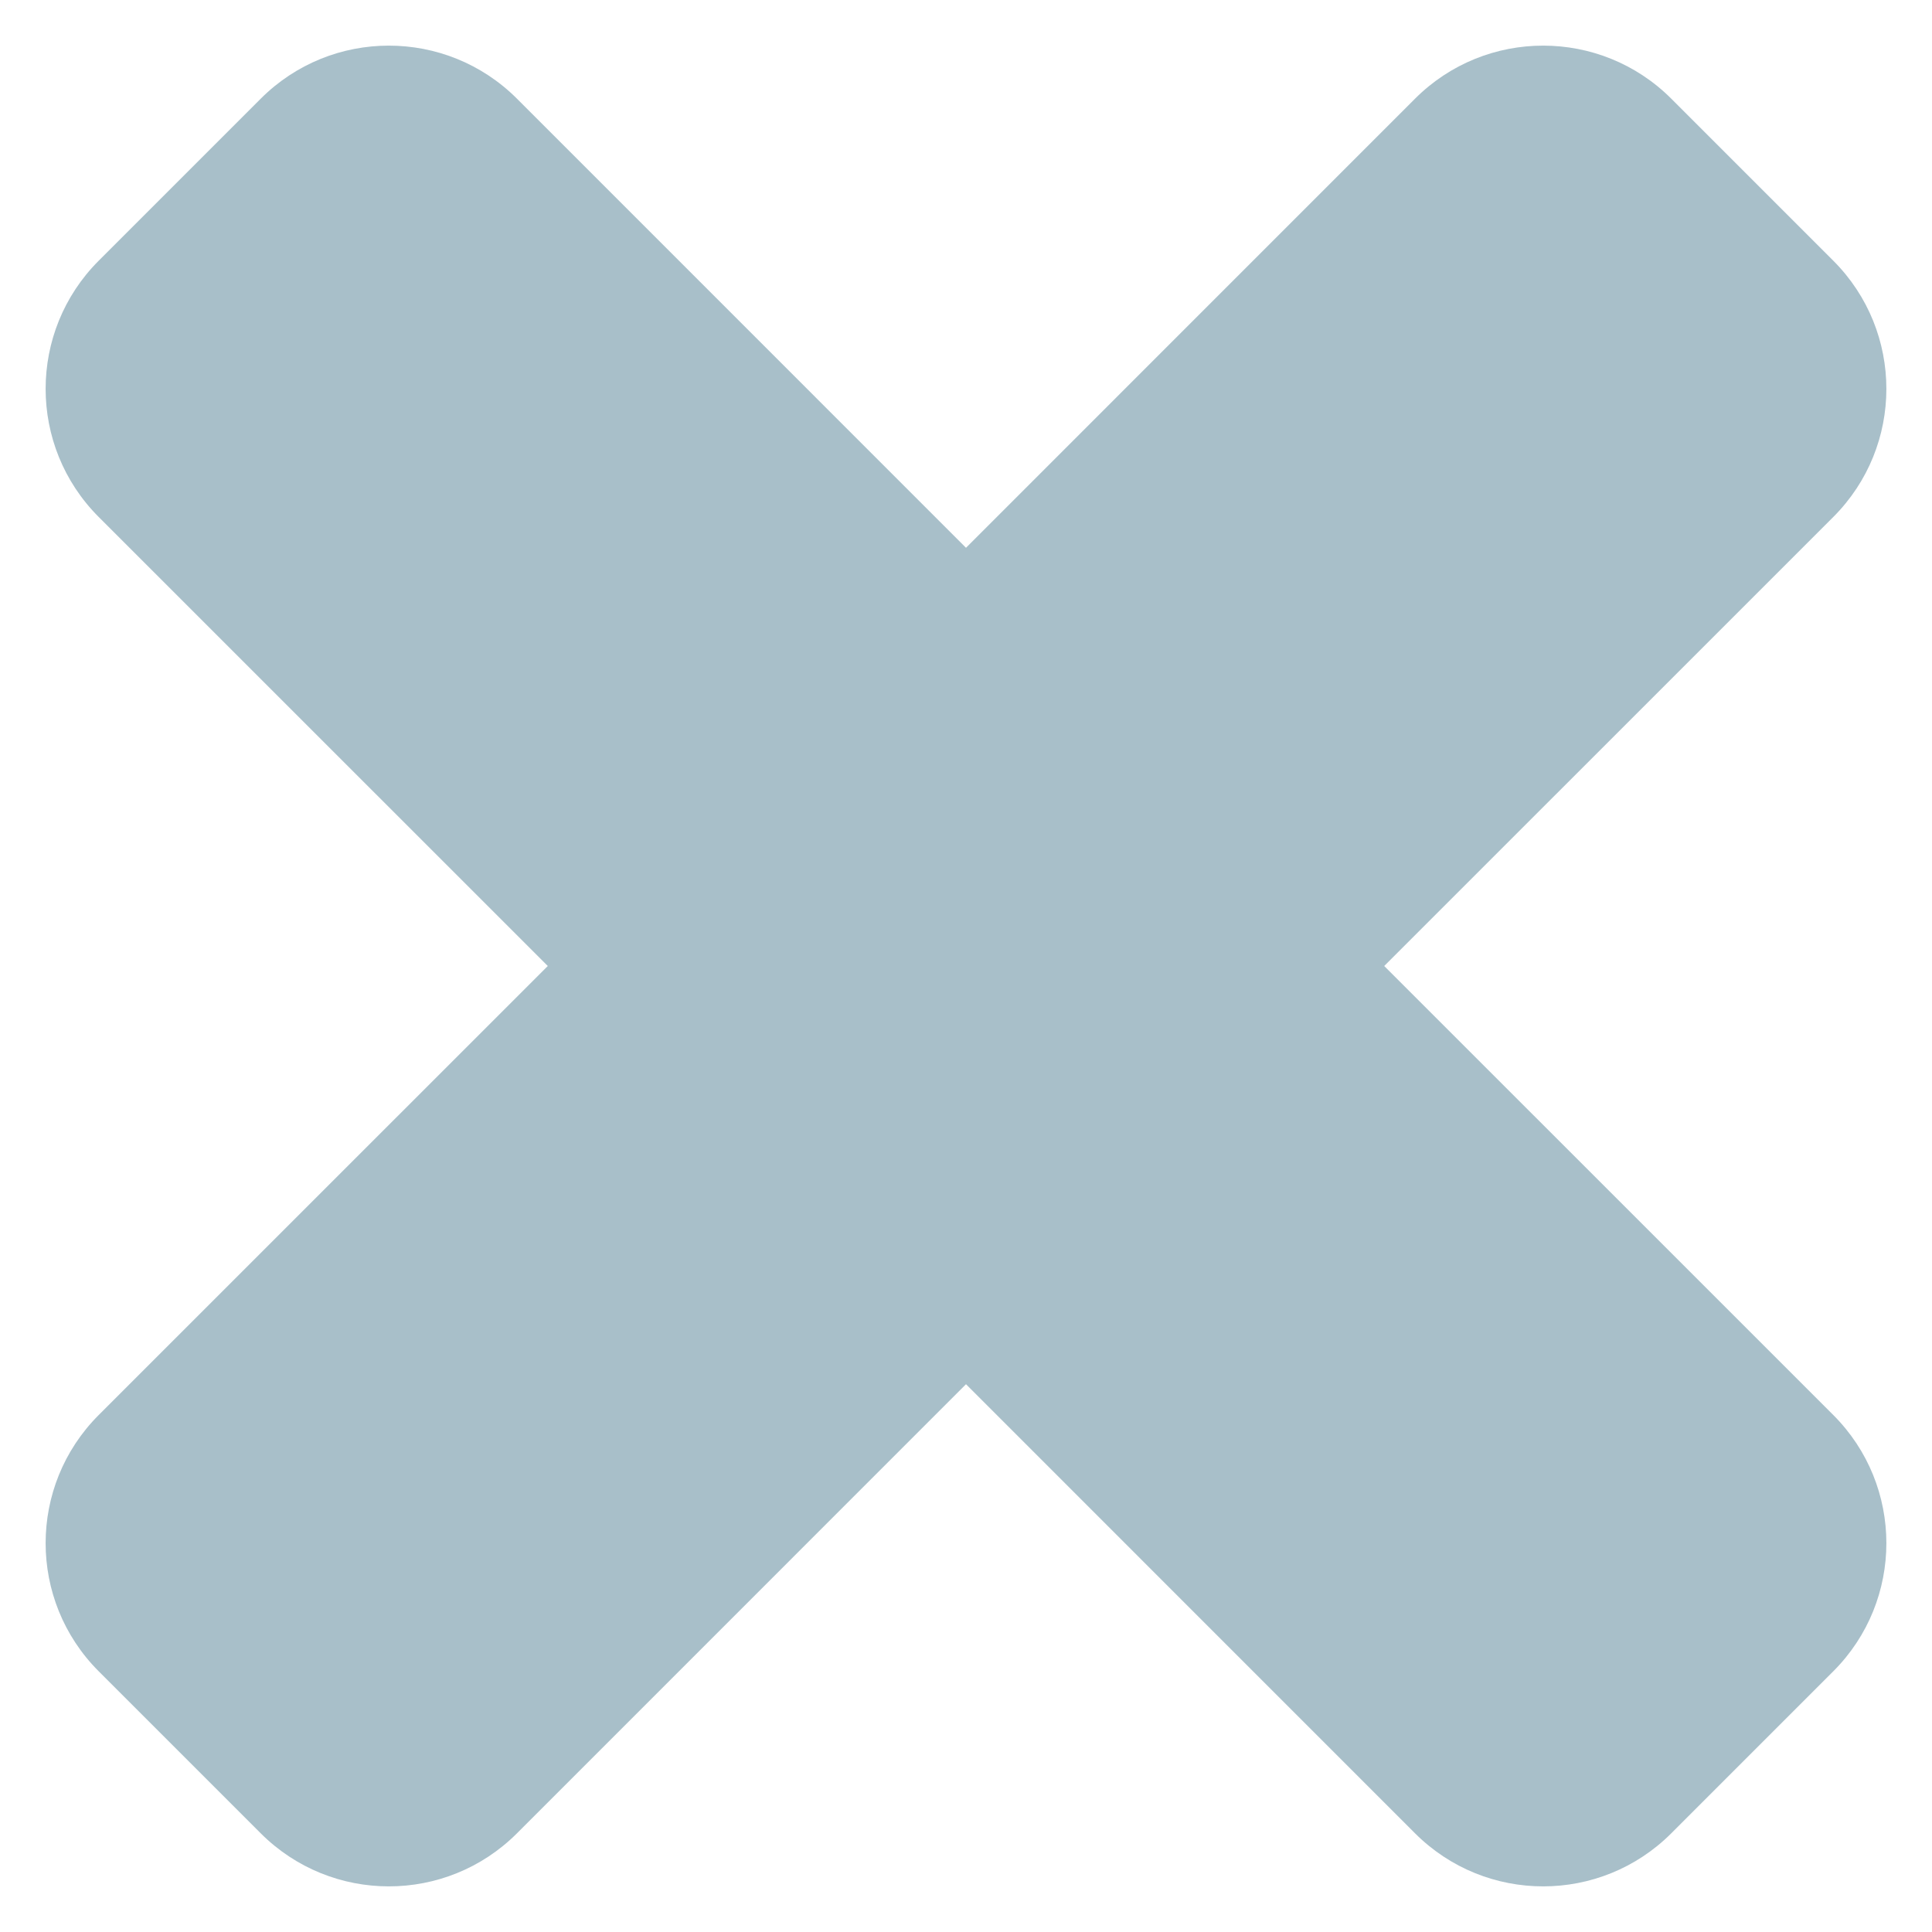
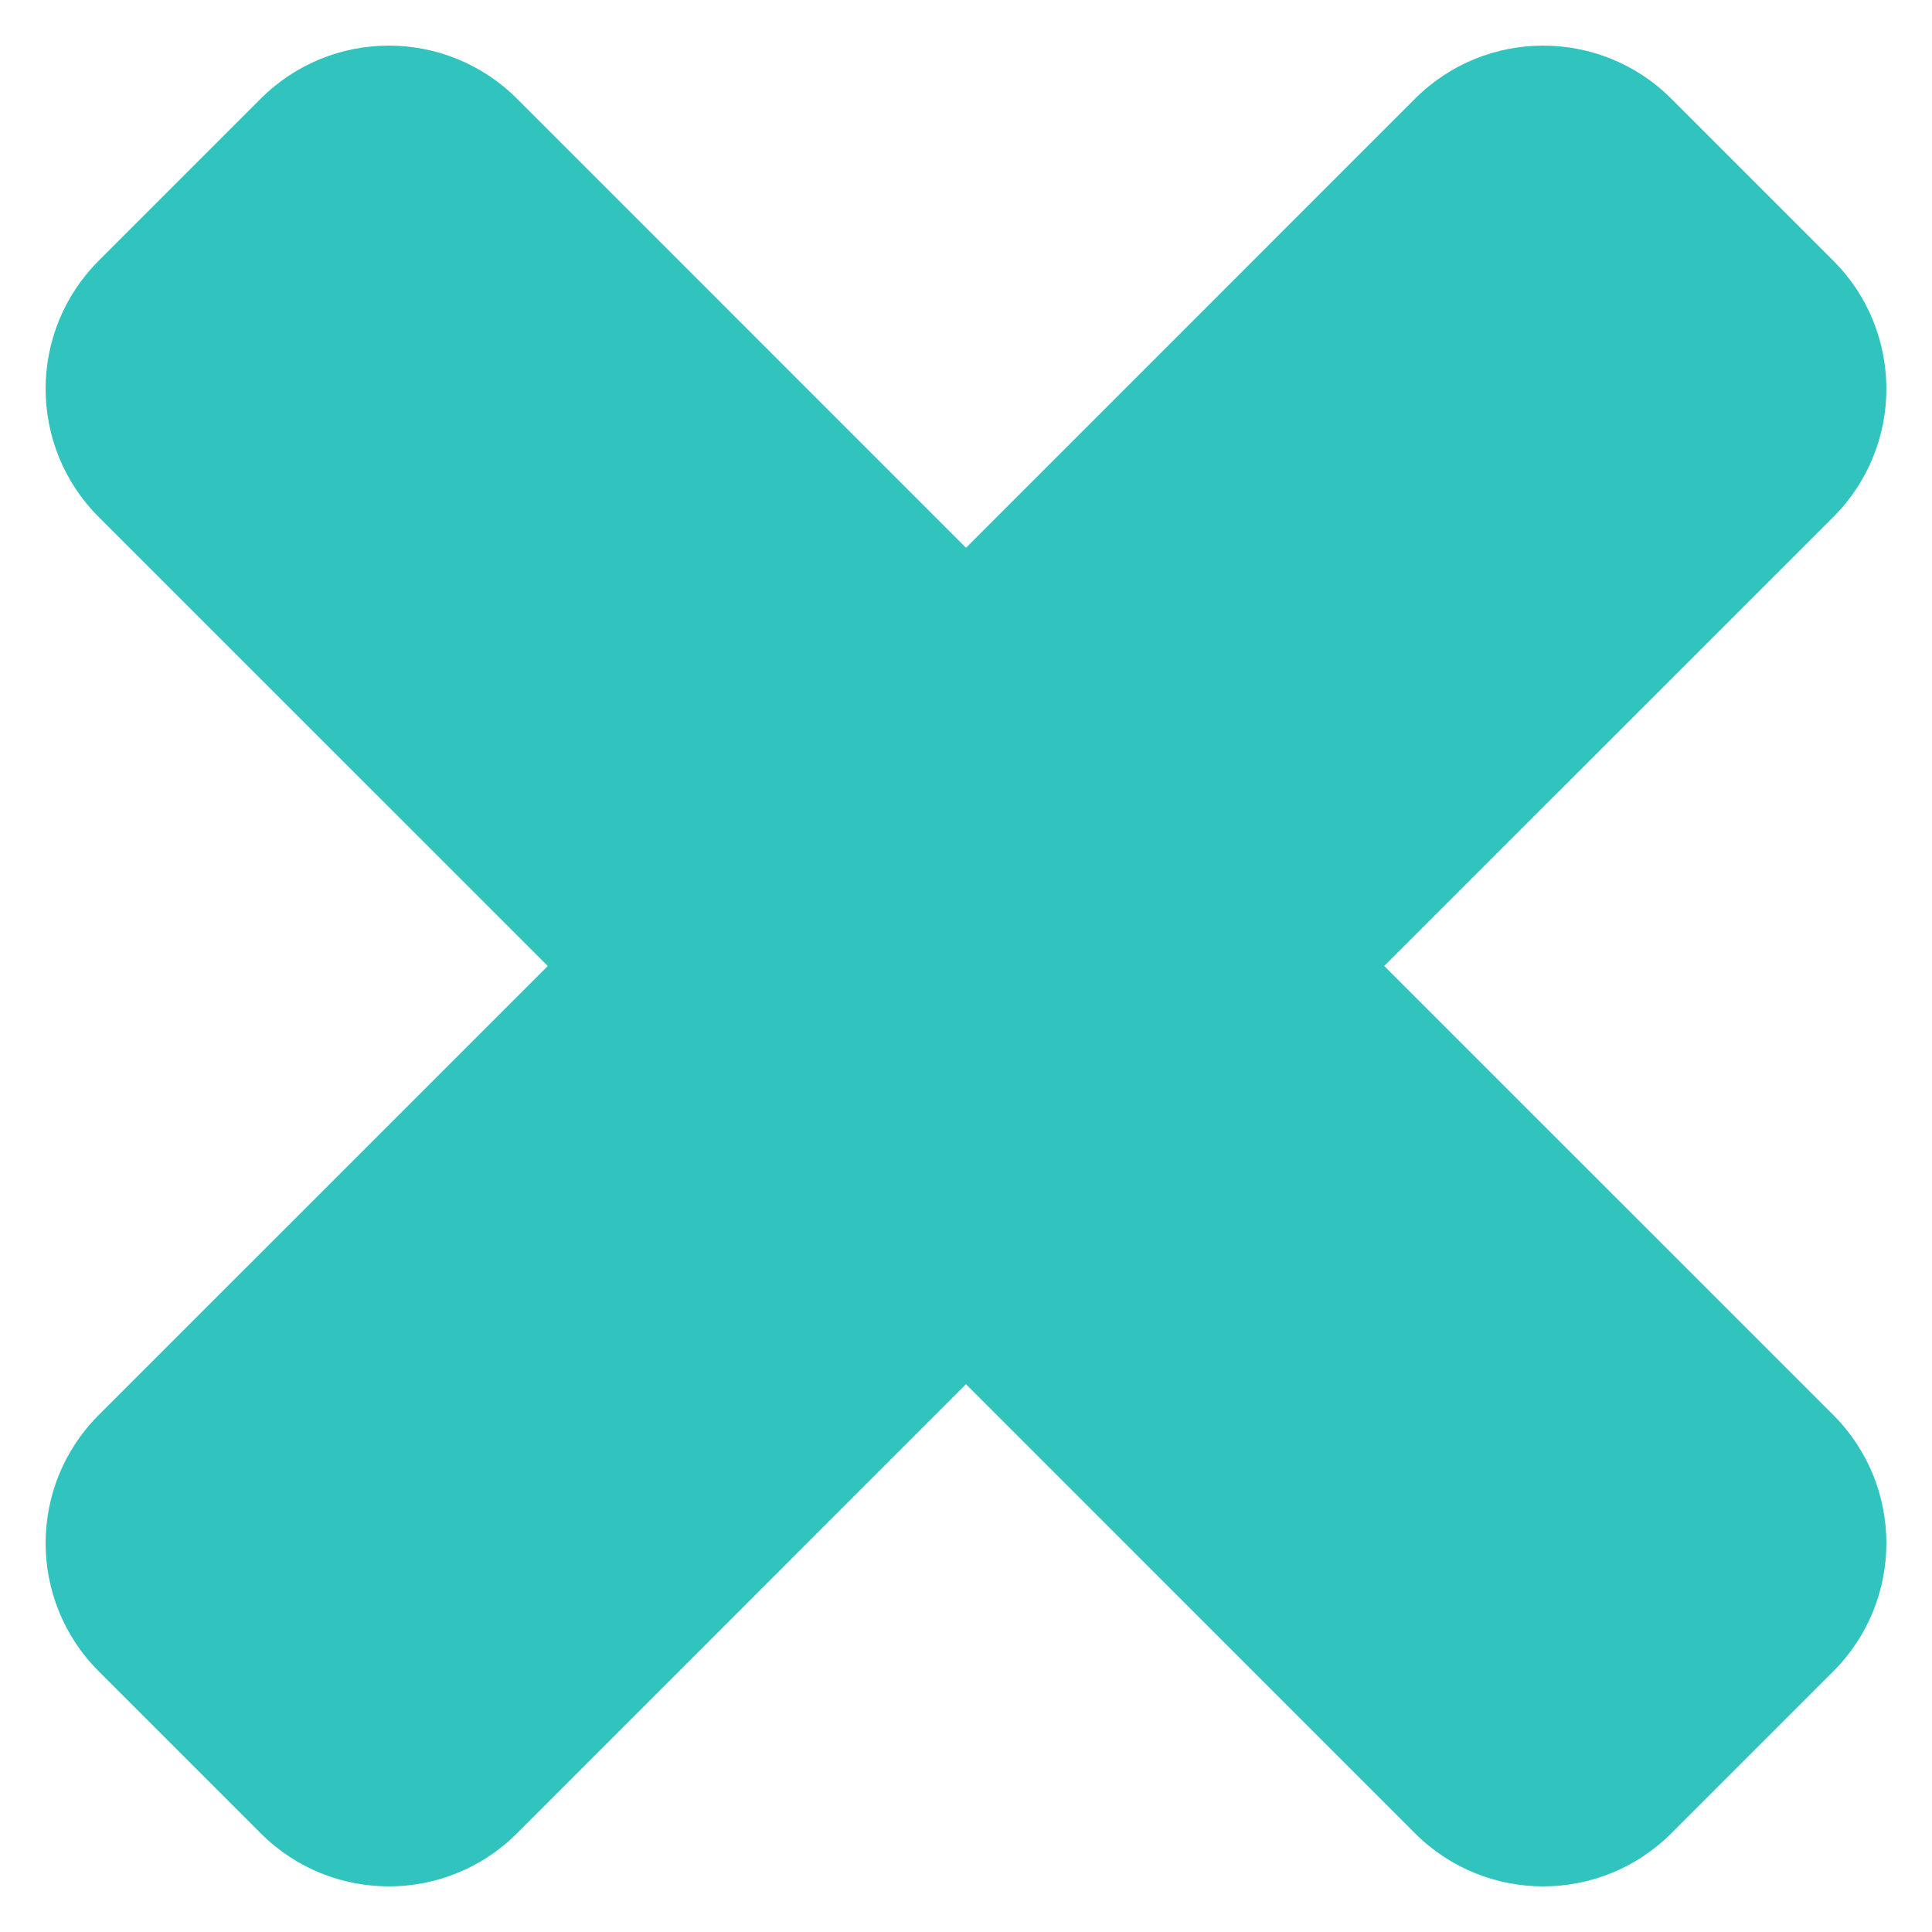
<svg xmlns="http://www.w3.org/2000/svg" width="32" height="32" viewBox="0 0 32 32" fill="none">
-   <path fill-rule="evenodd" clip-rule="evenodd" d="M27.681 1.634C26.509 0.463 24.61 0.463 23.438 1.634L16 9.073L8.562 1.634C7.39 0.463 5.491 0.463 4.319 1.634L1.634 4.319C0.463 5.491 0.463 7.39 1.634 8.562L9.073 16L1.634 23.438C0.463 24.61 0.463 26.509 1.634 27.681L4.319 30.366C5.491 31.537 7.39 31.537 8.562 30.366L16 22.927L23.438 30.366C24.61 31.537 26.509 31.537 27.681 30.366L30.366 27.681C31.537 26.509 31.537 24.61 30.366 23.438L22.927 16L30.366 8.562C31.537 7.39 31.537 5.491 30.366 4.319L27.681 1.634Z" fill="#a8bfc9" />
+   <path fill-rule="evenodd" clip-rule="evenodd" d="M27.681 1.634C26.509 0.463 24.61 0.463 23.438 1.634L16 9.073L8.562 1.634C7.39 0.463 5.491 0.463 4.319 1.634L1.634 4.319C0.463 5.491 0.463 7.39 1.634 8.562L9.073 16L1.634 23.438C0.463 24.61 0.463 26.509 1.634 27.681L4.319 30.366C5.491 31.537 7.39 31.537 8.562 30.366L16 22.927L23.438 30.366C24.61 31.537 26.509 31.537 27.681 30.366L30.366 27.681C31.537 26.509 31.537 24.61 30.366 23.438L22.927 16L30.366 8.562C31.537 7.39 31.537 5.491 30.366 4.319L27.681 1.634Z" fill="#31C3BD" />
</svg>
